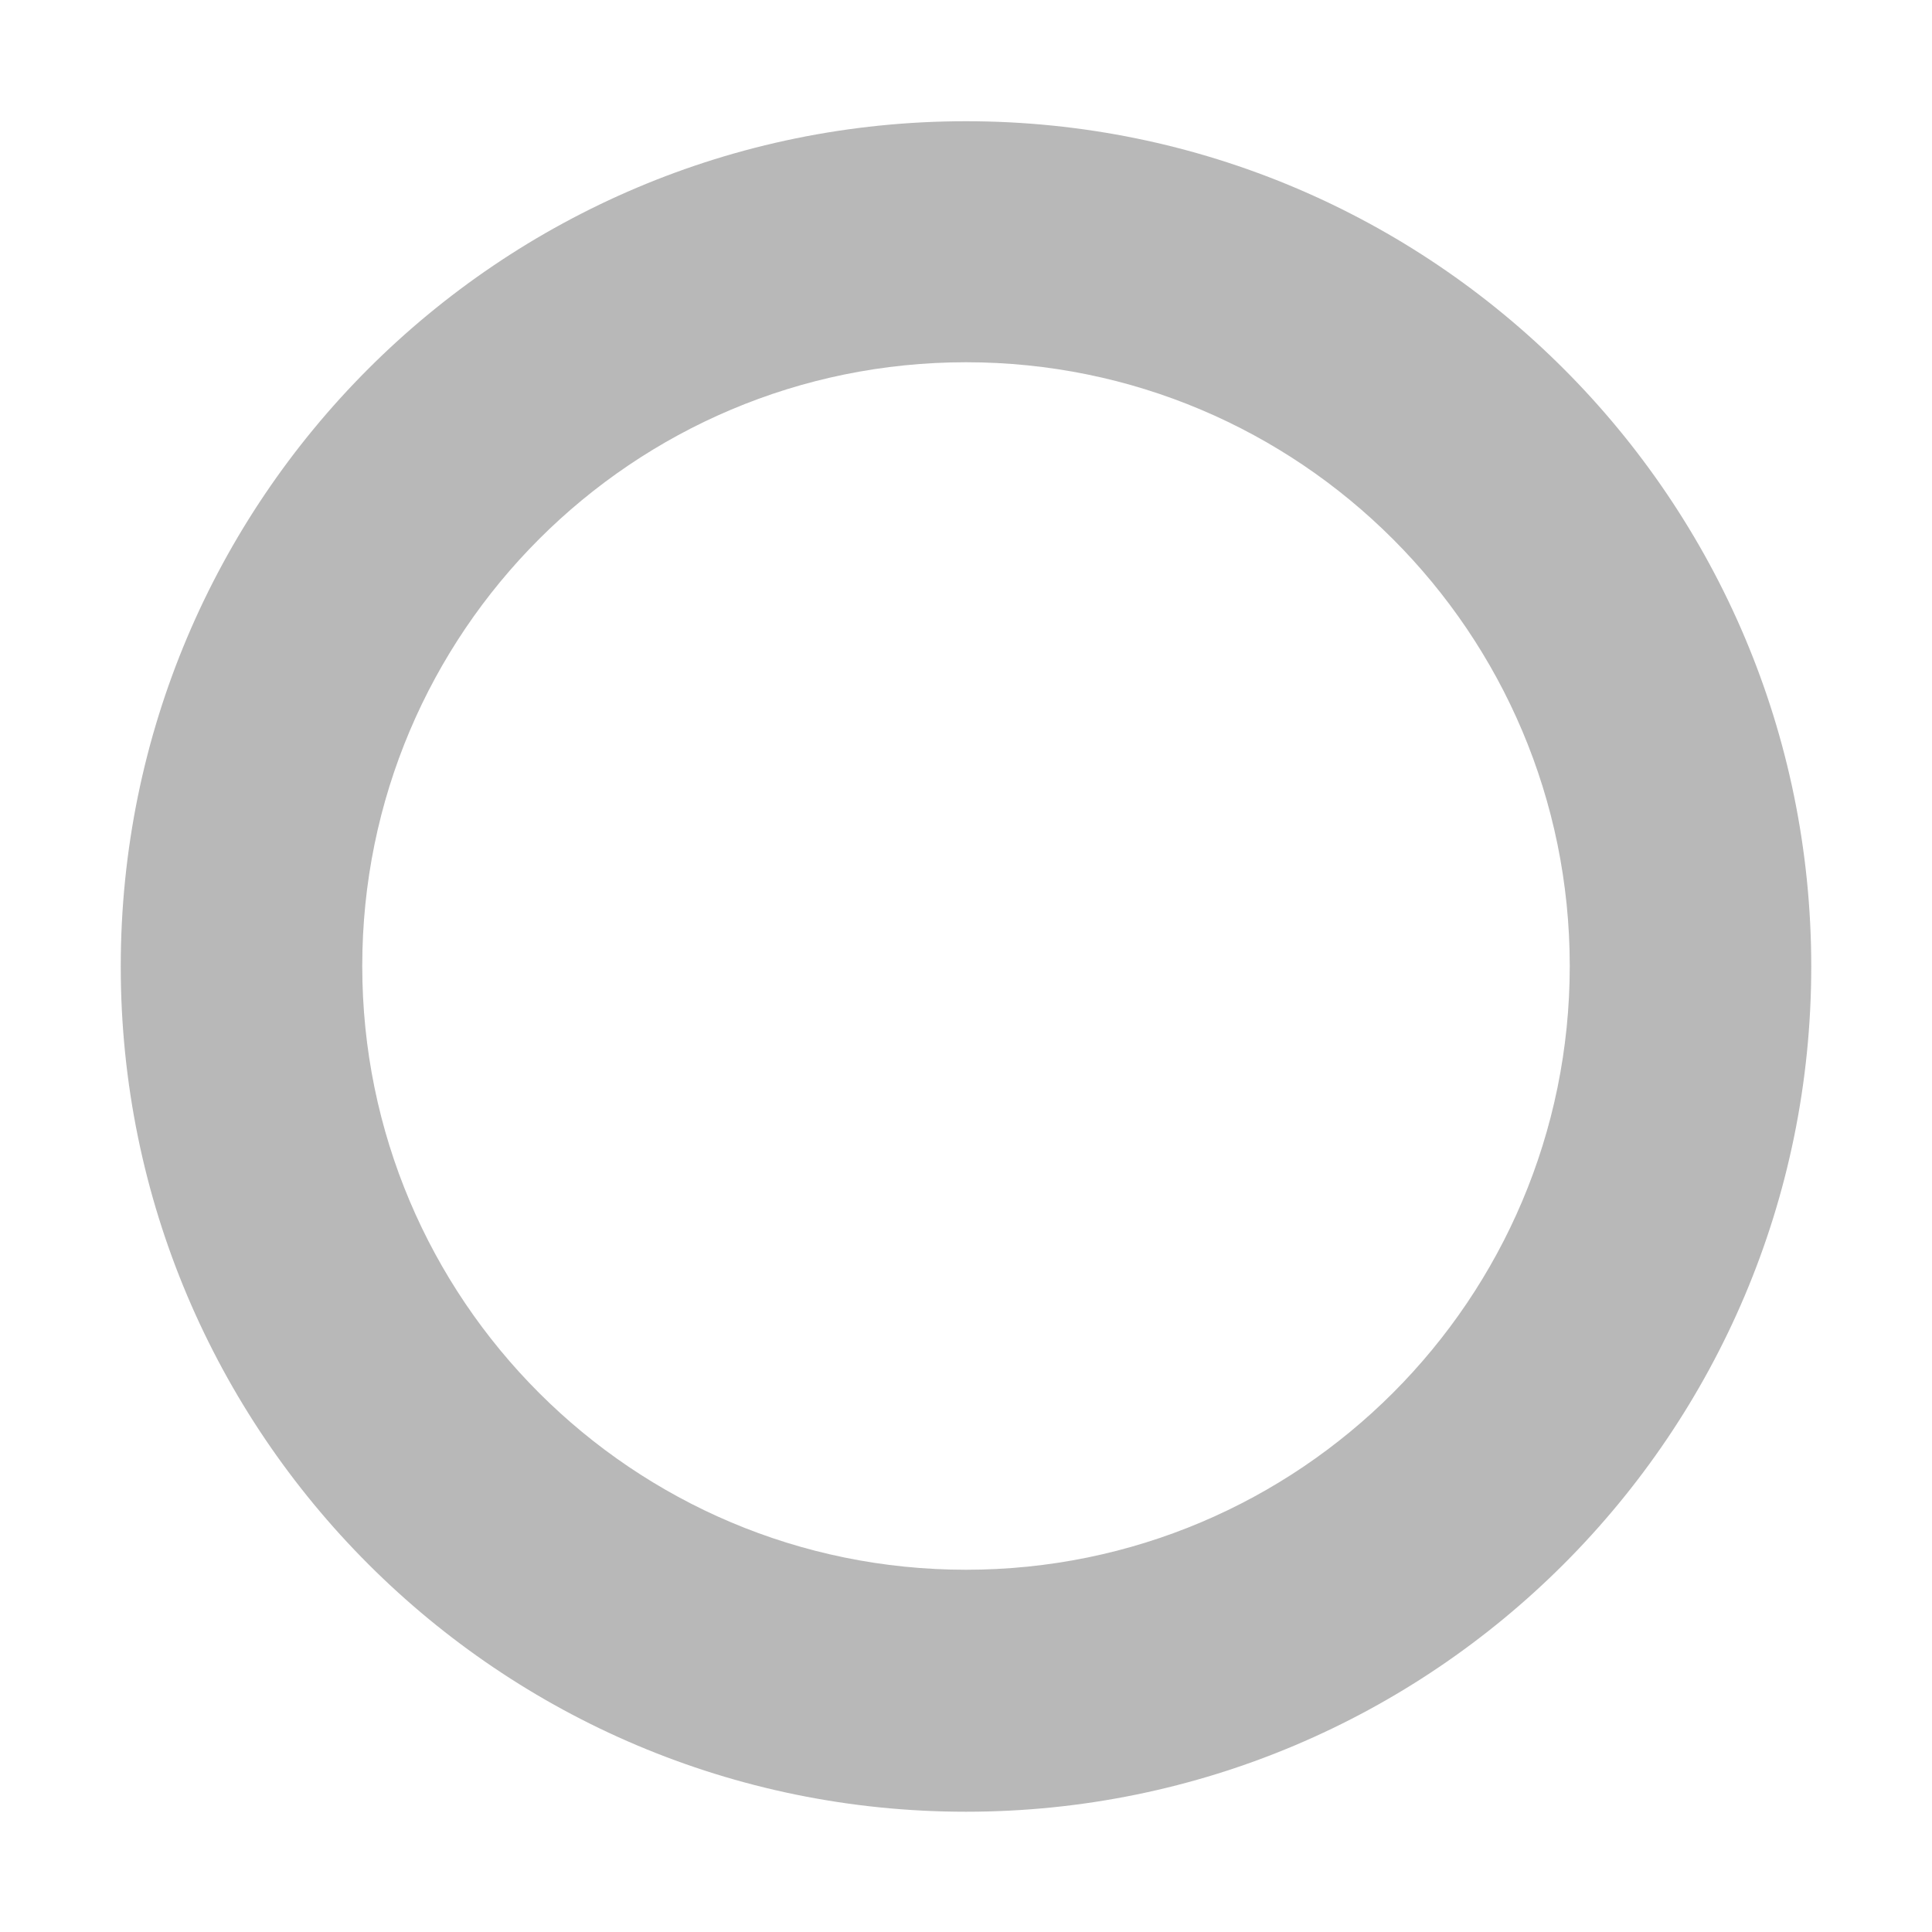
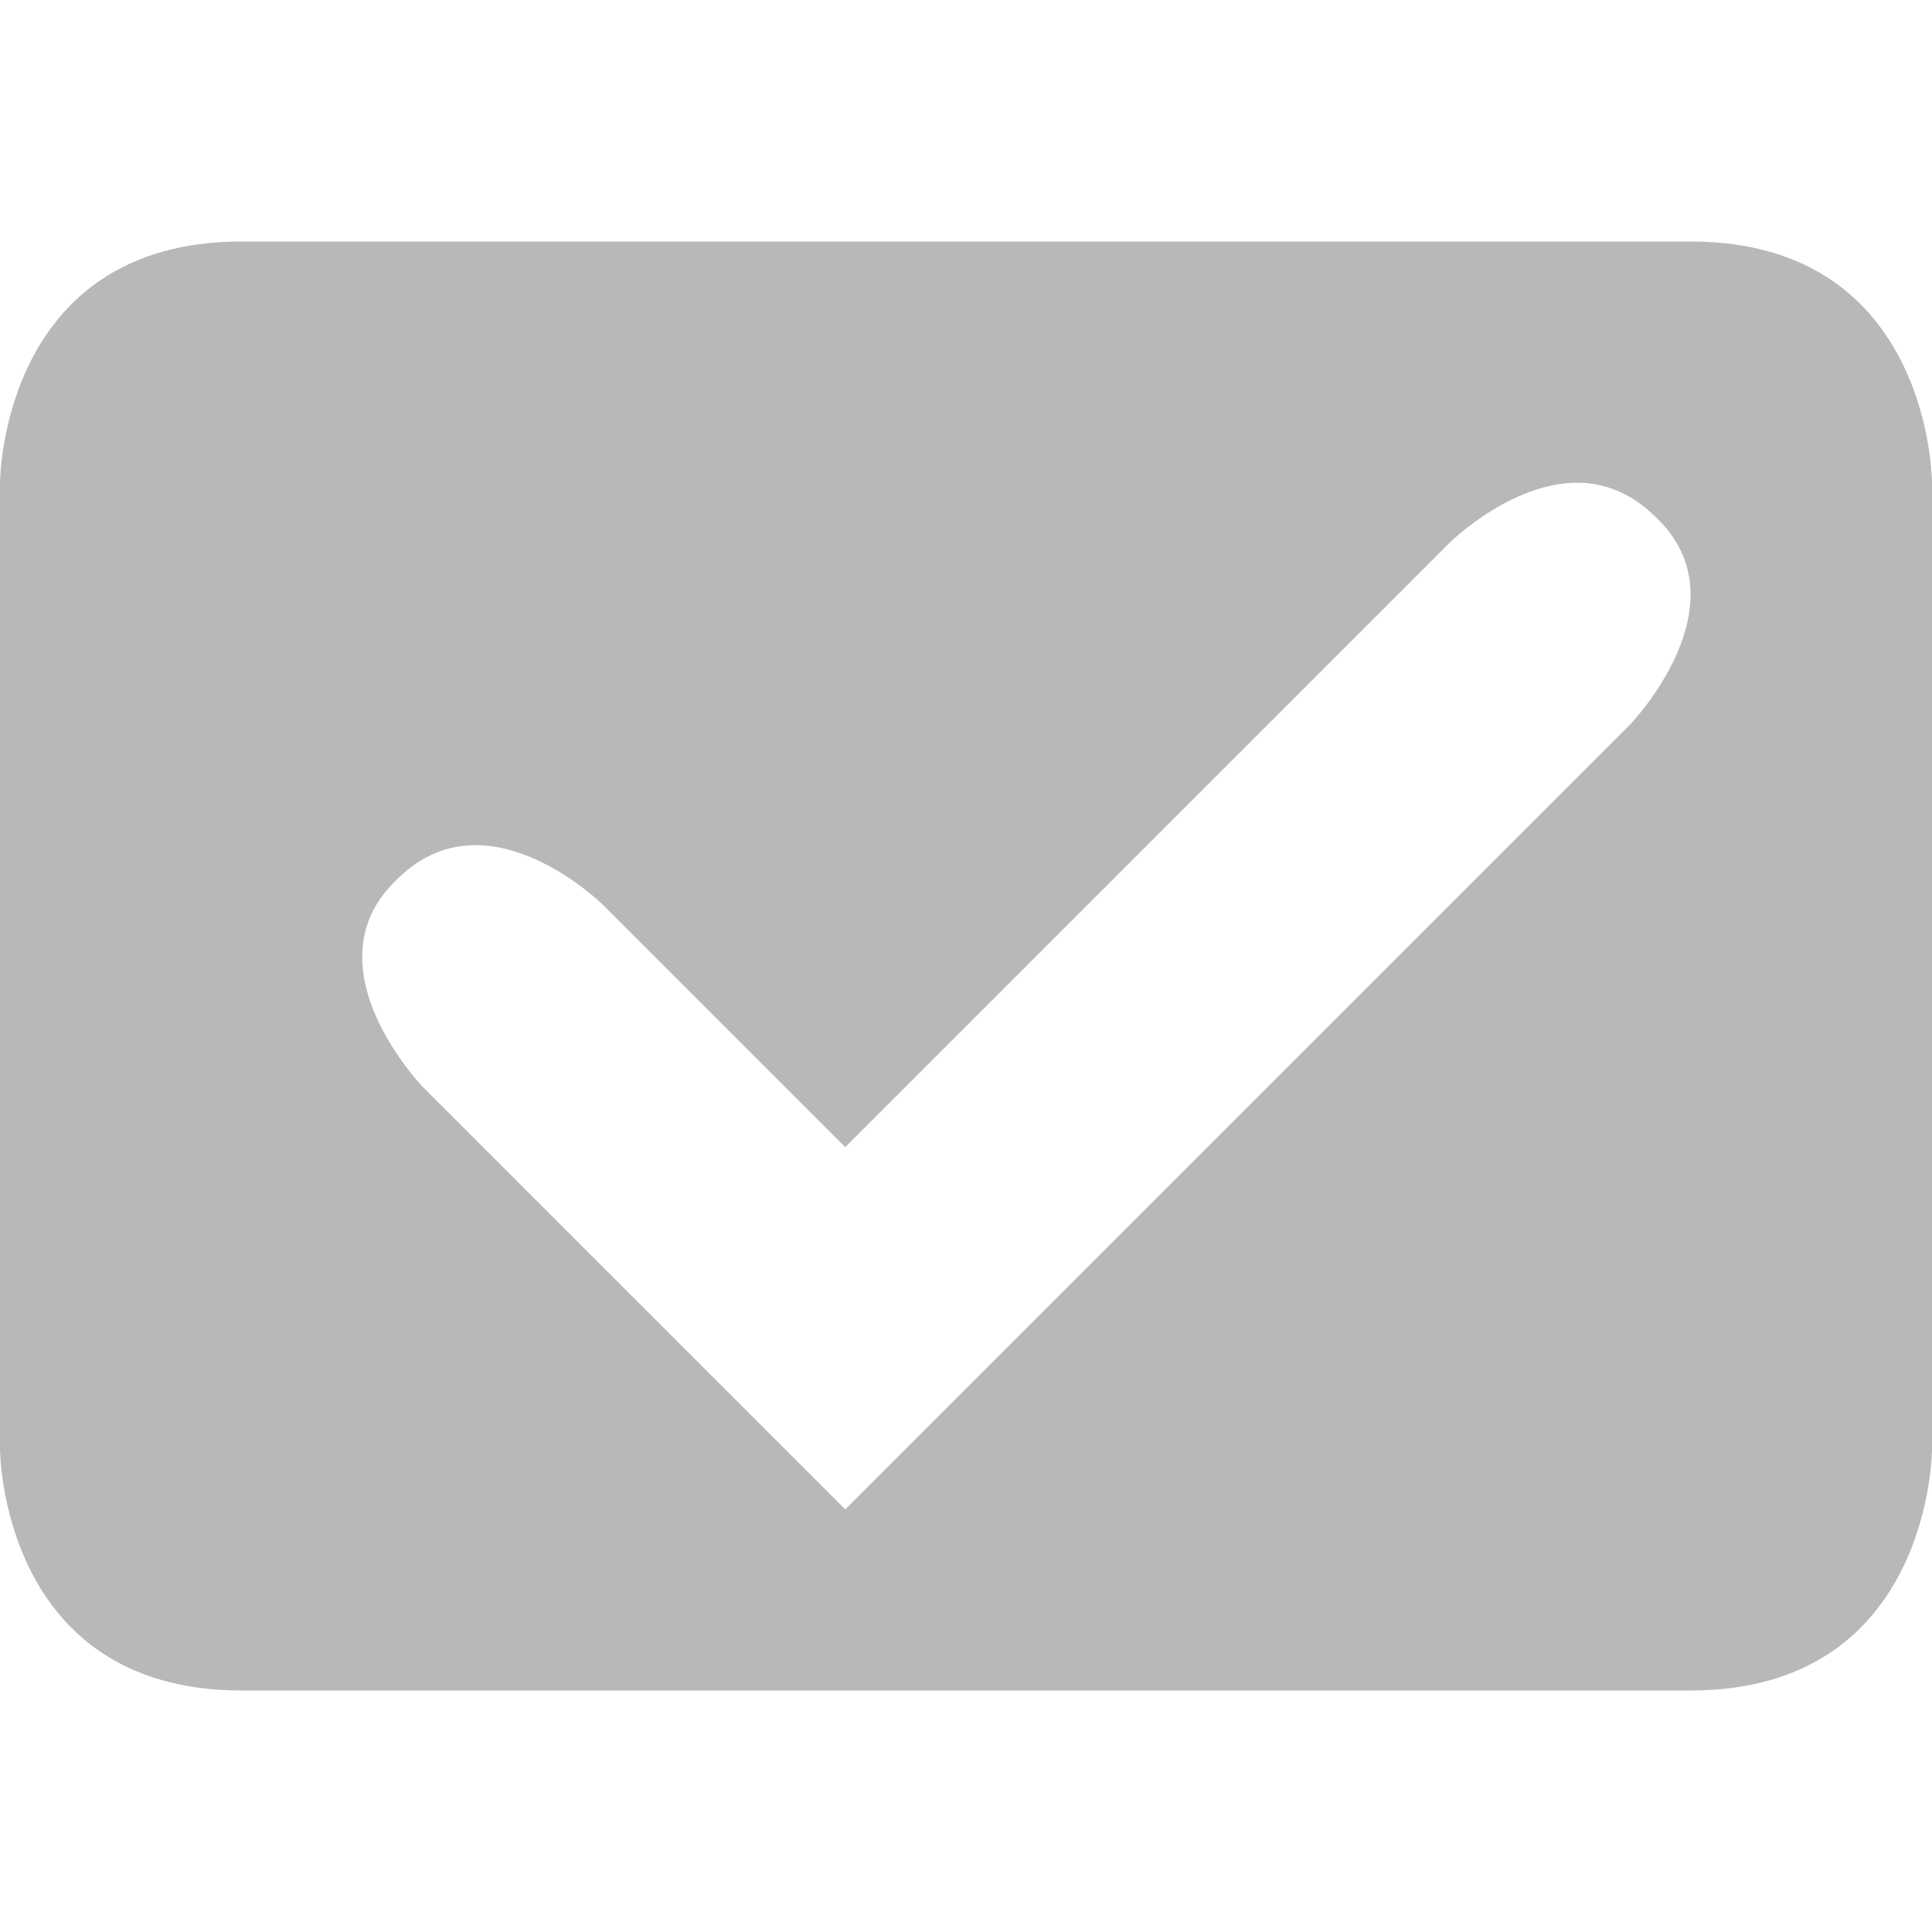
<svg xmlns="http://www.w3.org/2000/svg" width="16" height="16">
-   <path d="m 533,-53.996 c -3.866,0 -7,3.134 -7,7 0,3.866 3.134,7 7,7 3.866,0 7,-3.134 7,-7 0,-3.866 -3.134,-7 -7,-7 z m 0,1.996 a 5,5 0 0 1 5,5 5,5 0 0 1 -5,5 5,5 0 0 1 -5,-5 5,5 0 0 1 5,-5 z" opacity=".35" fill="#333333" transform="translate(-525 55)" />
+   <path d="M2 2C0 2 0 4 0 4v8s0 2 2 2h12c2 0 2-2 2-2V4s0-2-2-2zm11.131 2c.196.017.396.098.584.285C14.465 5 13.5 6 13.5 6L7 12.5 3.5 9s-.965-1-.215-1.715C4.035 6.535 5 7.5 5 7.5l2 2 5-5s.543-.543 1.131-.5z" fill="#333333" opacity=".35" />
</svg>
